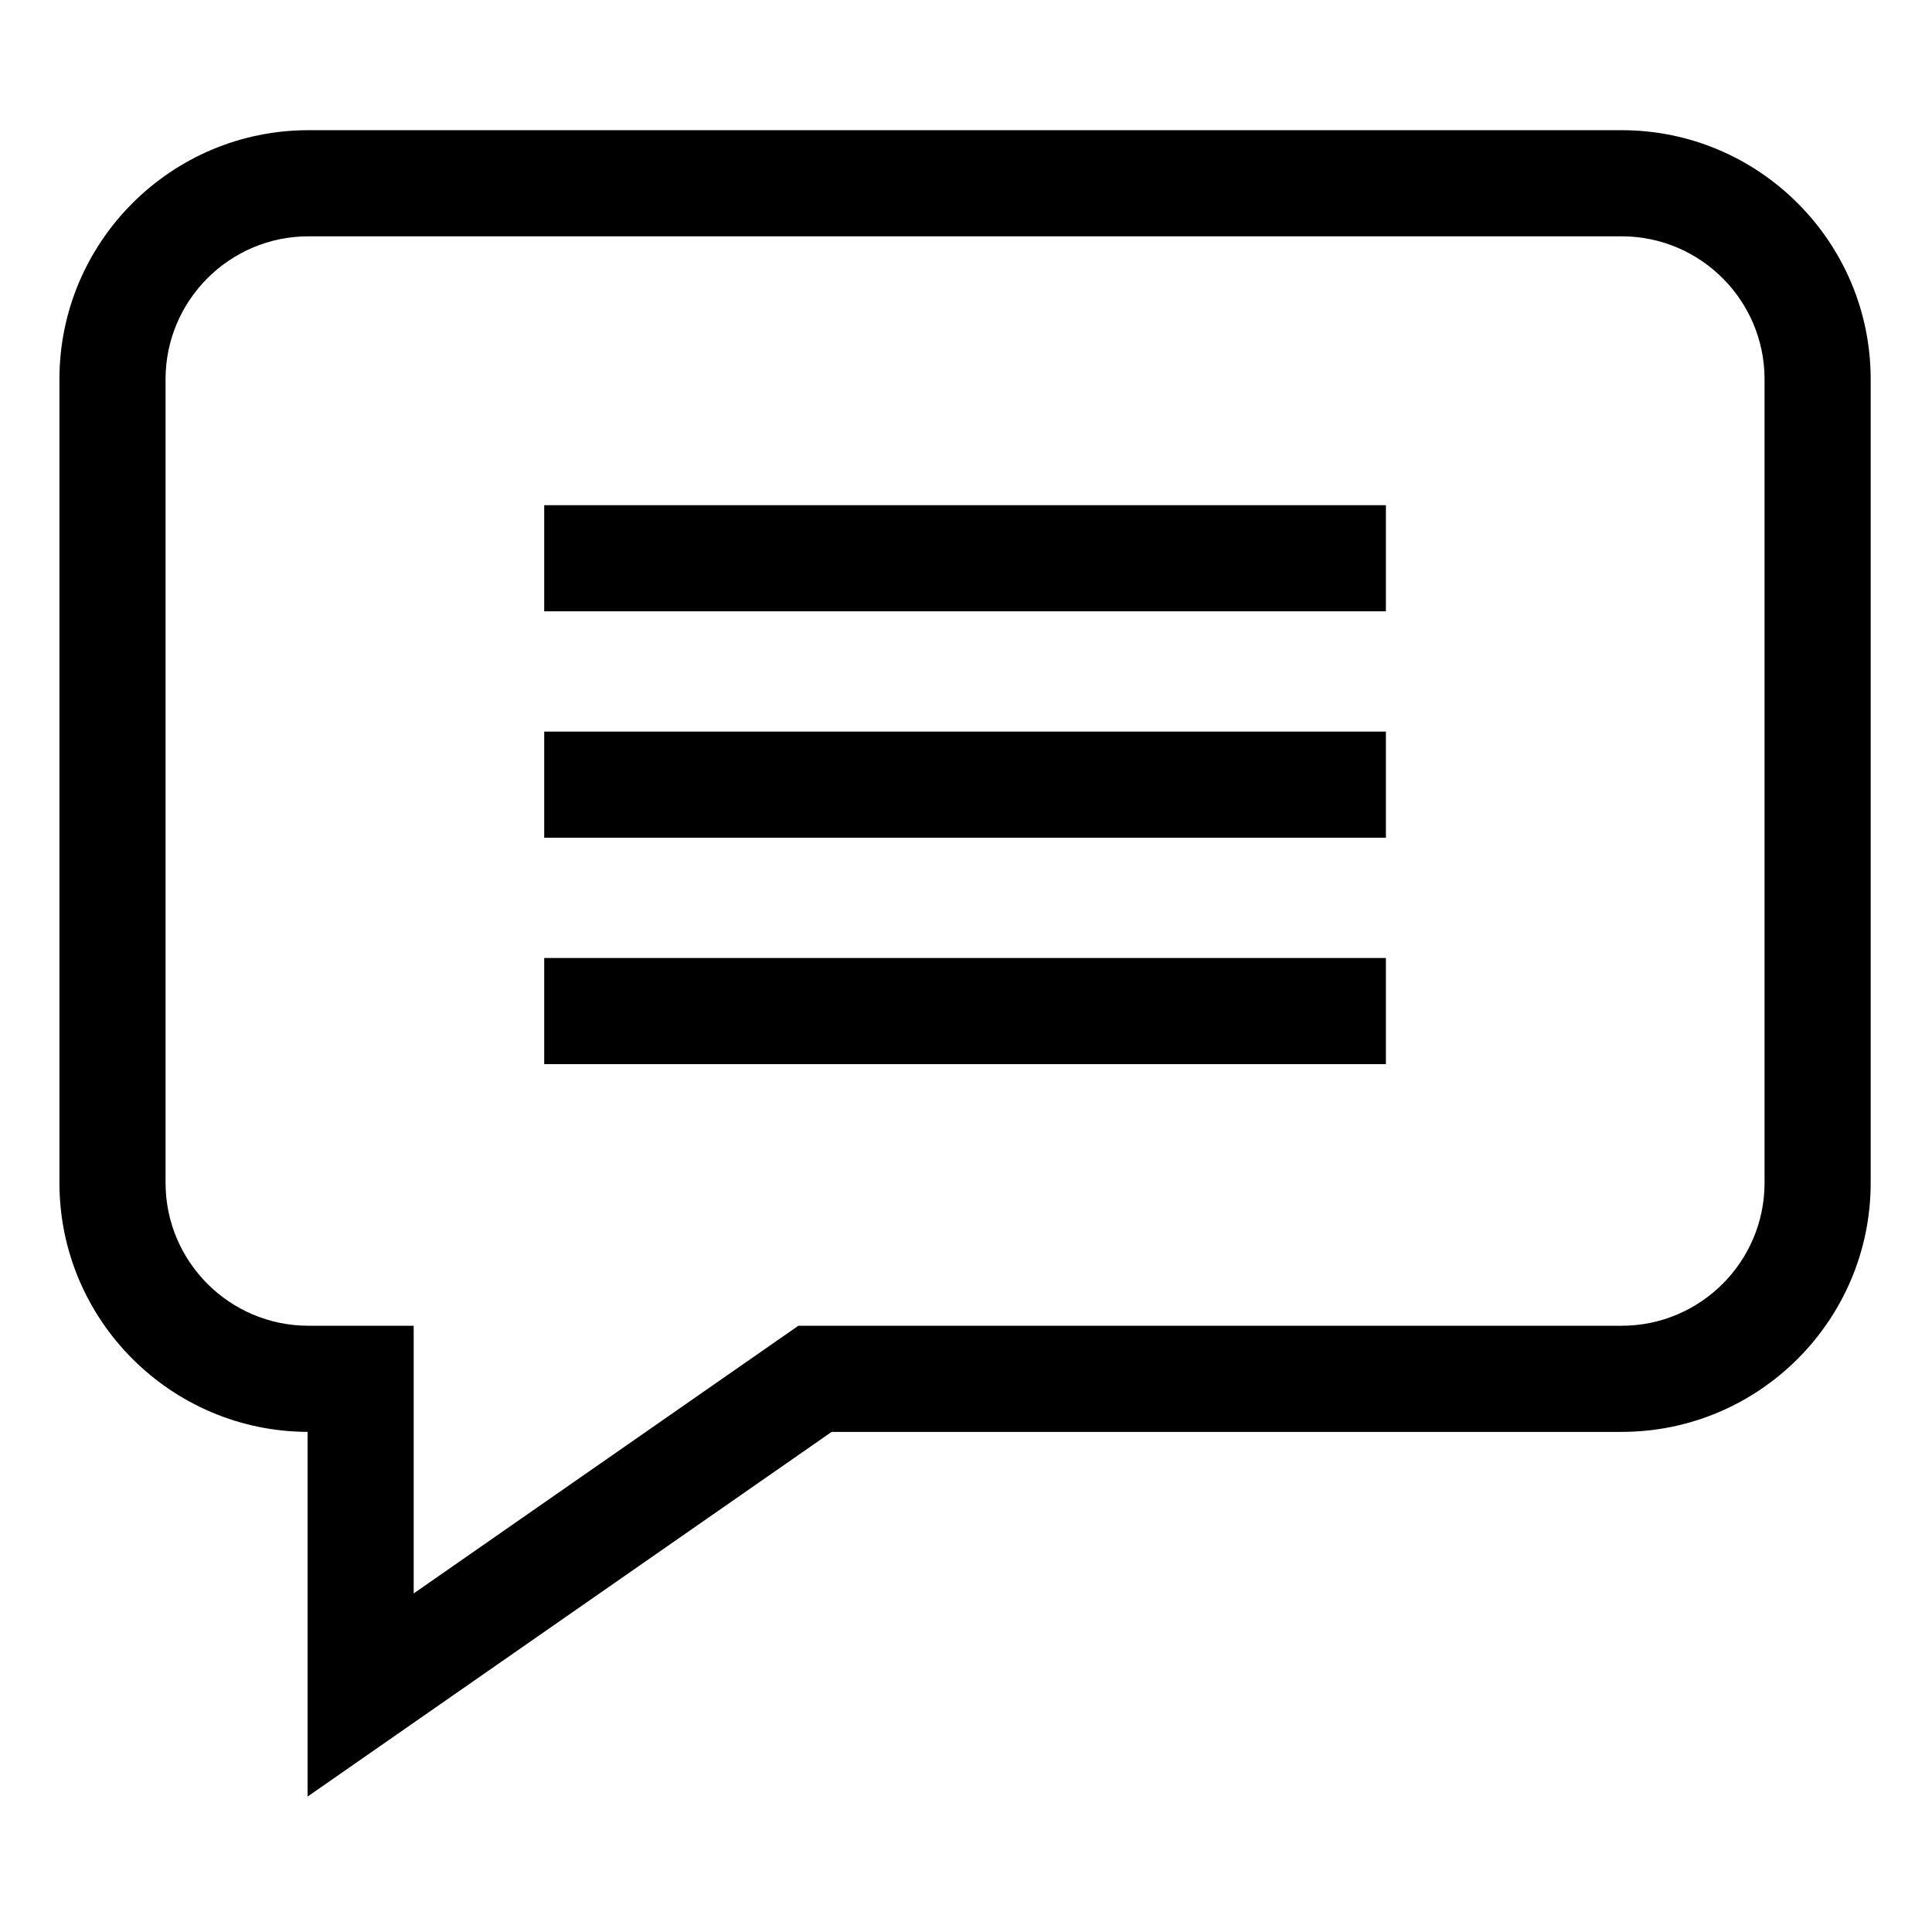
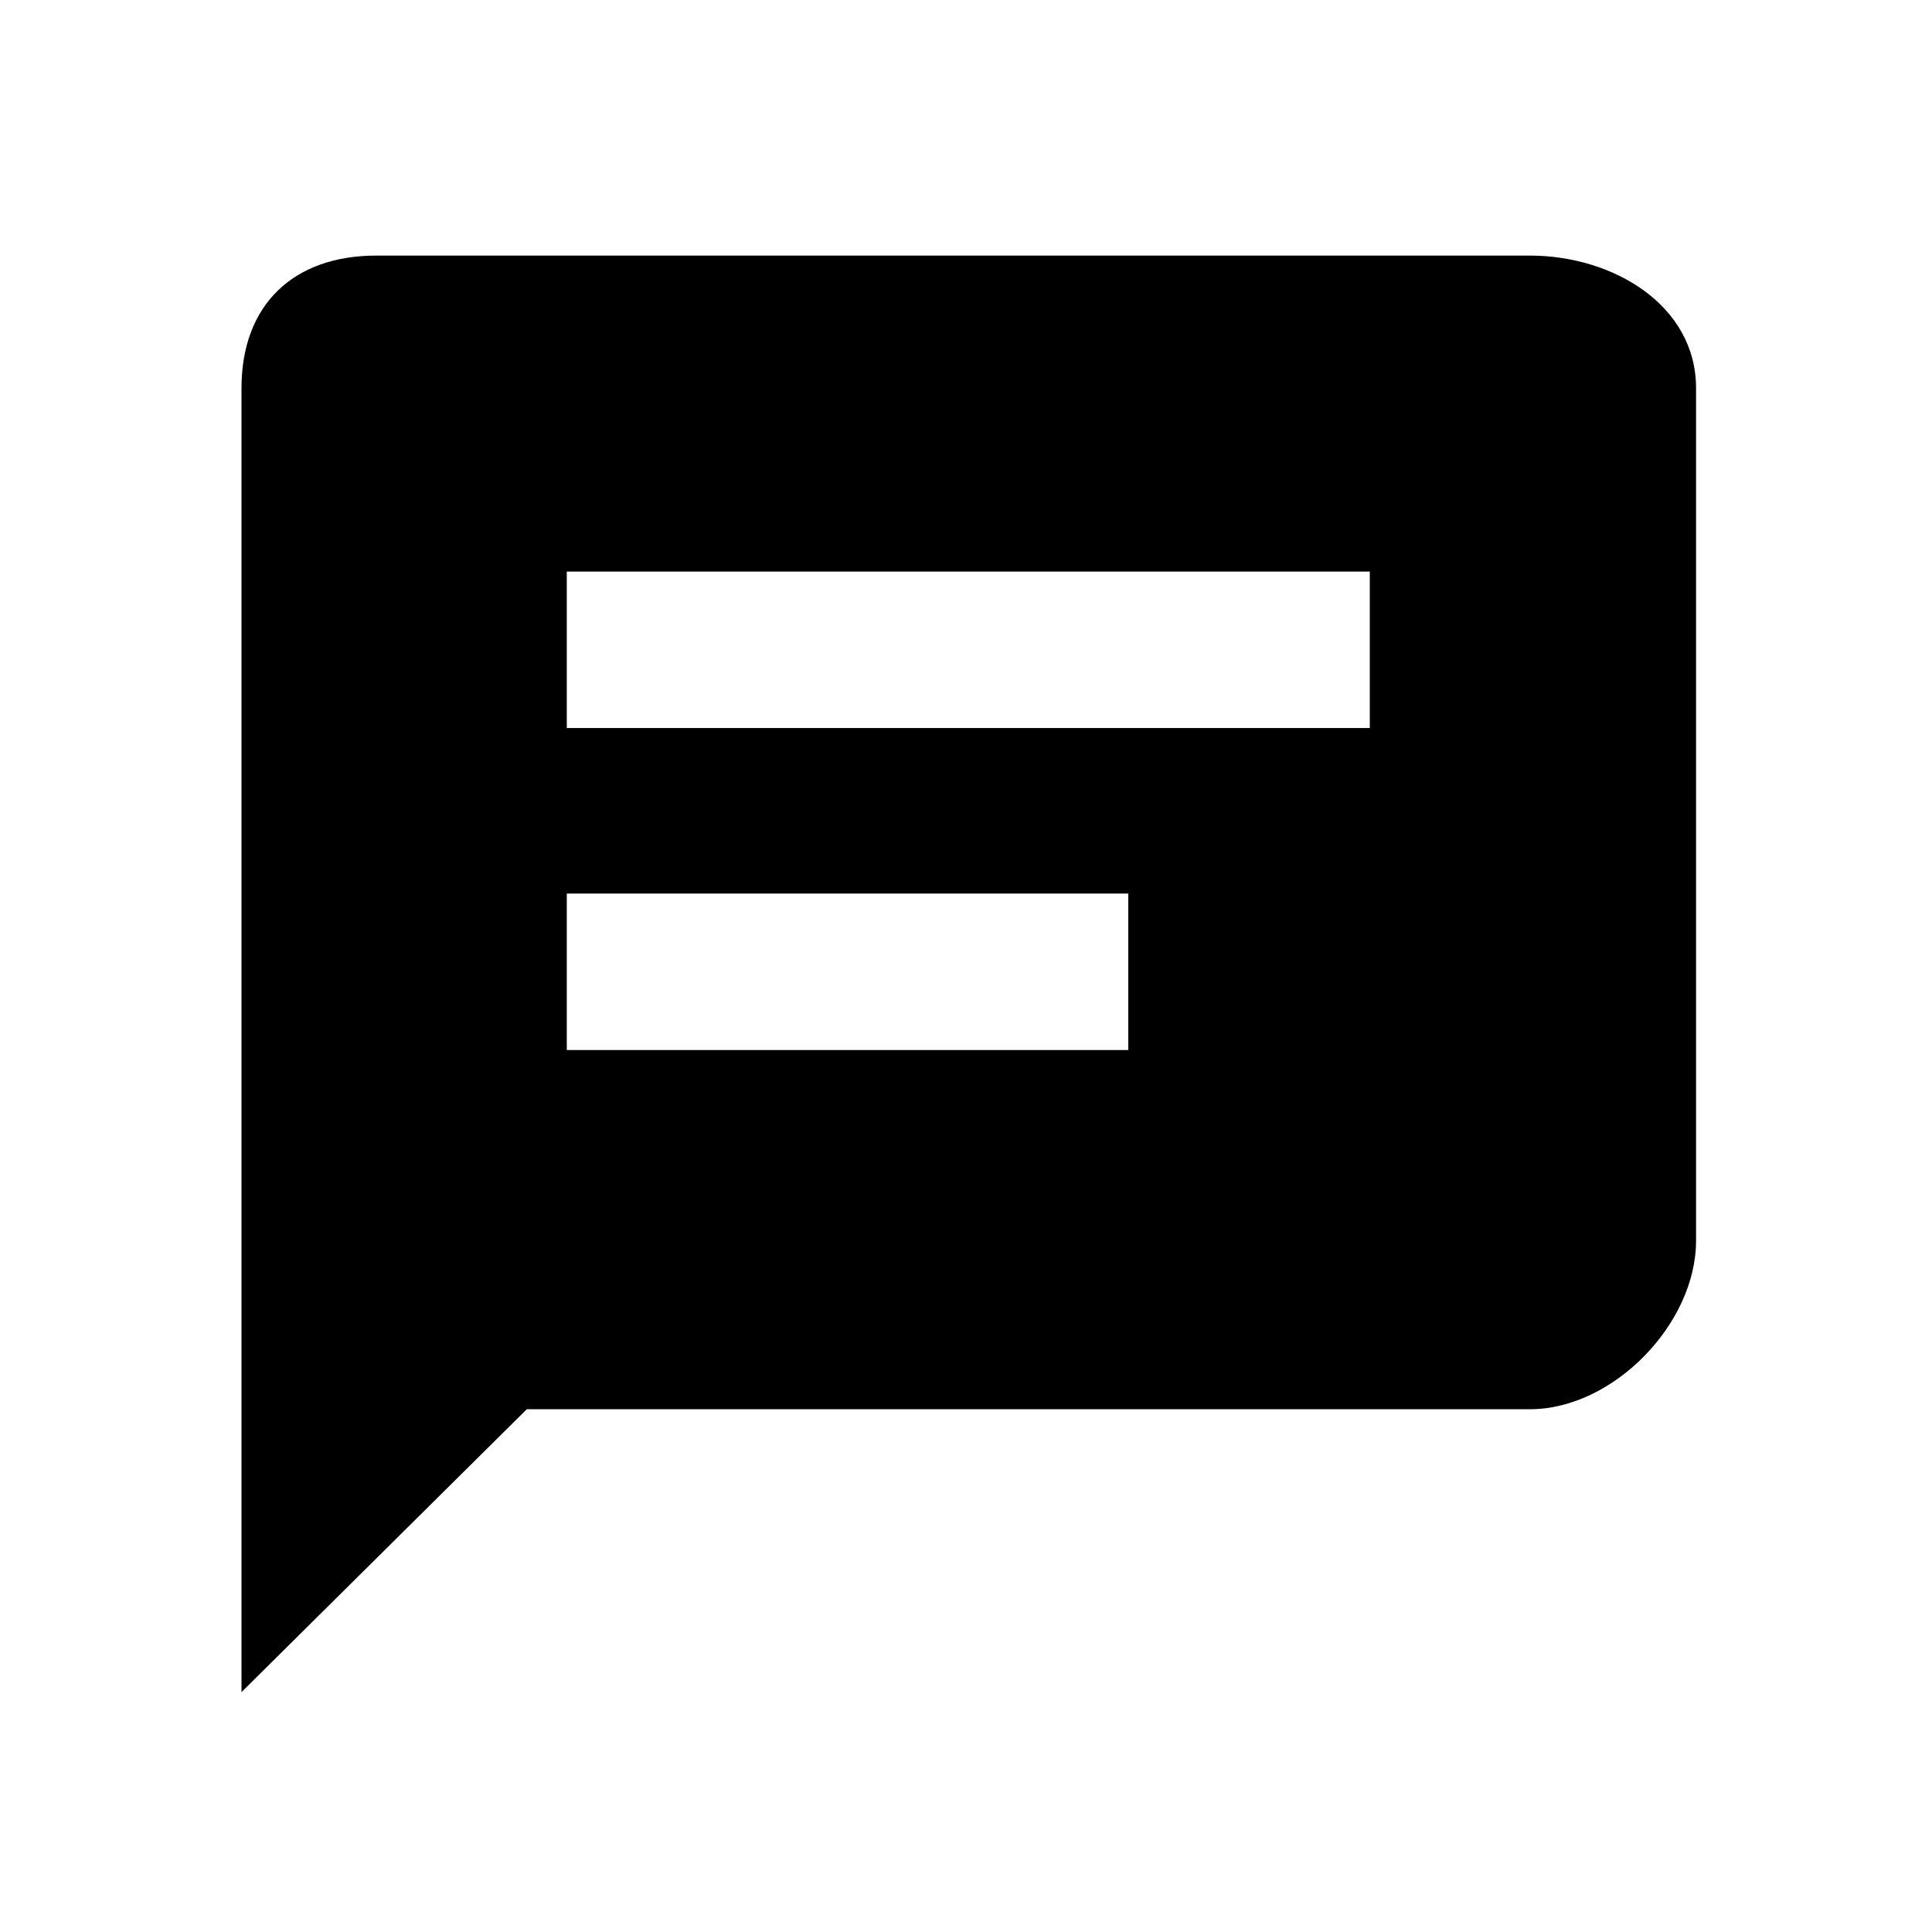
- <svg xmlns="http://www.w3.org/2000/svg" height="682pt" viewBox="-21 -47 682.667 682" width="682pt">
-   <path d="m552.012-1.332h-464.023c-48.516 0-87.988 39.465-87.988 87.988v283.973c0 48.414 39.301 87.816 87.676 87.988v128.863l185.191-128.863h279.145c48.516 0 87.988-39.473 87.988-87.988v-283.973c0-48.523-39.473-87.988-87.988-87.988zm50.488 371.961c0 27.836-22.648 50.488-50.488 50.488h-290.91l-135.926 94.586v-94.586h-37.188c-27.84 0-50.488-22.652-50.488-50.488v-283.973c0-27.844 22.648-50.488 50.488-50.488h464.023c27.84 0 50.488 22.645 50.488 50.488zm0 0" />
-   <path d="m171.293 131.172h297.414v37.5h-297.414zm0 0" />
-   <path d="m171.293 211.172h297.414v37.5h-297.414zm0 0" />
-   <path d="m171.293 291.172h297.414v37.5h-297.414zm0 0" />
+ <svg xmlns="http://www.w3.org/2000/svg" id="Layer_1" viewBox="0 0 24 24" width="24" height="24">
+   <path fill="#000" d="M19.005 3.175H4.674C3.642 3.175 3 3.789 3 4.821V21.02l3.544-3.514h12.461c1.033 0 2.064-1.06 2.064-2.093V4.821c-.001-1.032-1.032-1.646-2.064-1.646zm-4.989 9.869H7.041V11.1h6.975v1.944zm3-4H7.041V7.1h9.975v1.944z" stroke="none" stroke-width="1px" />
</svg>
